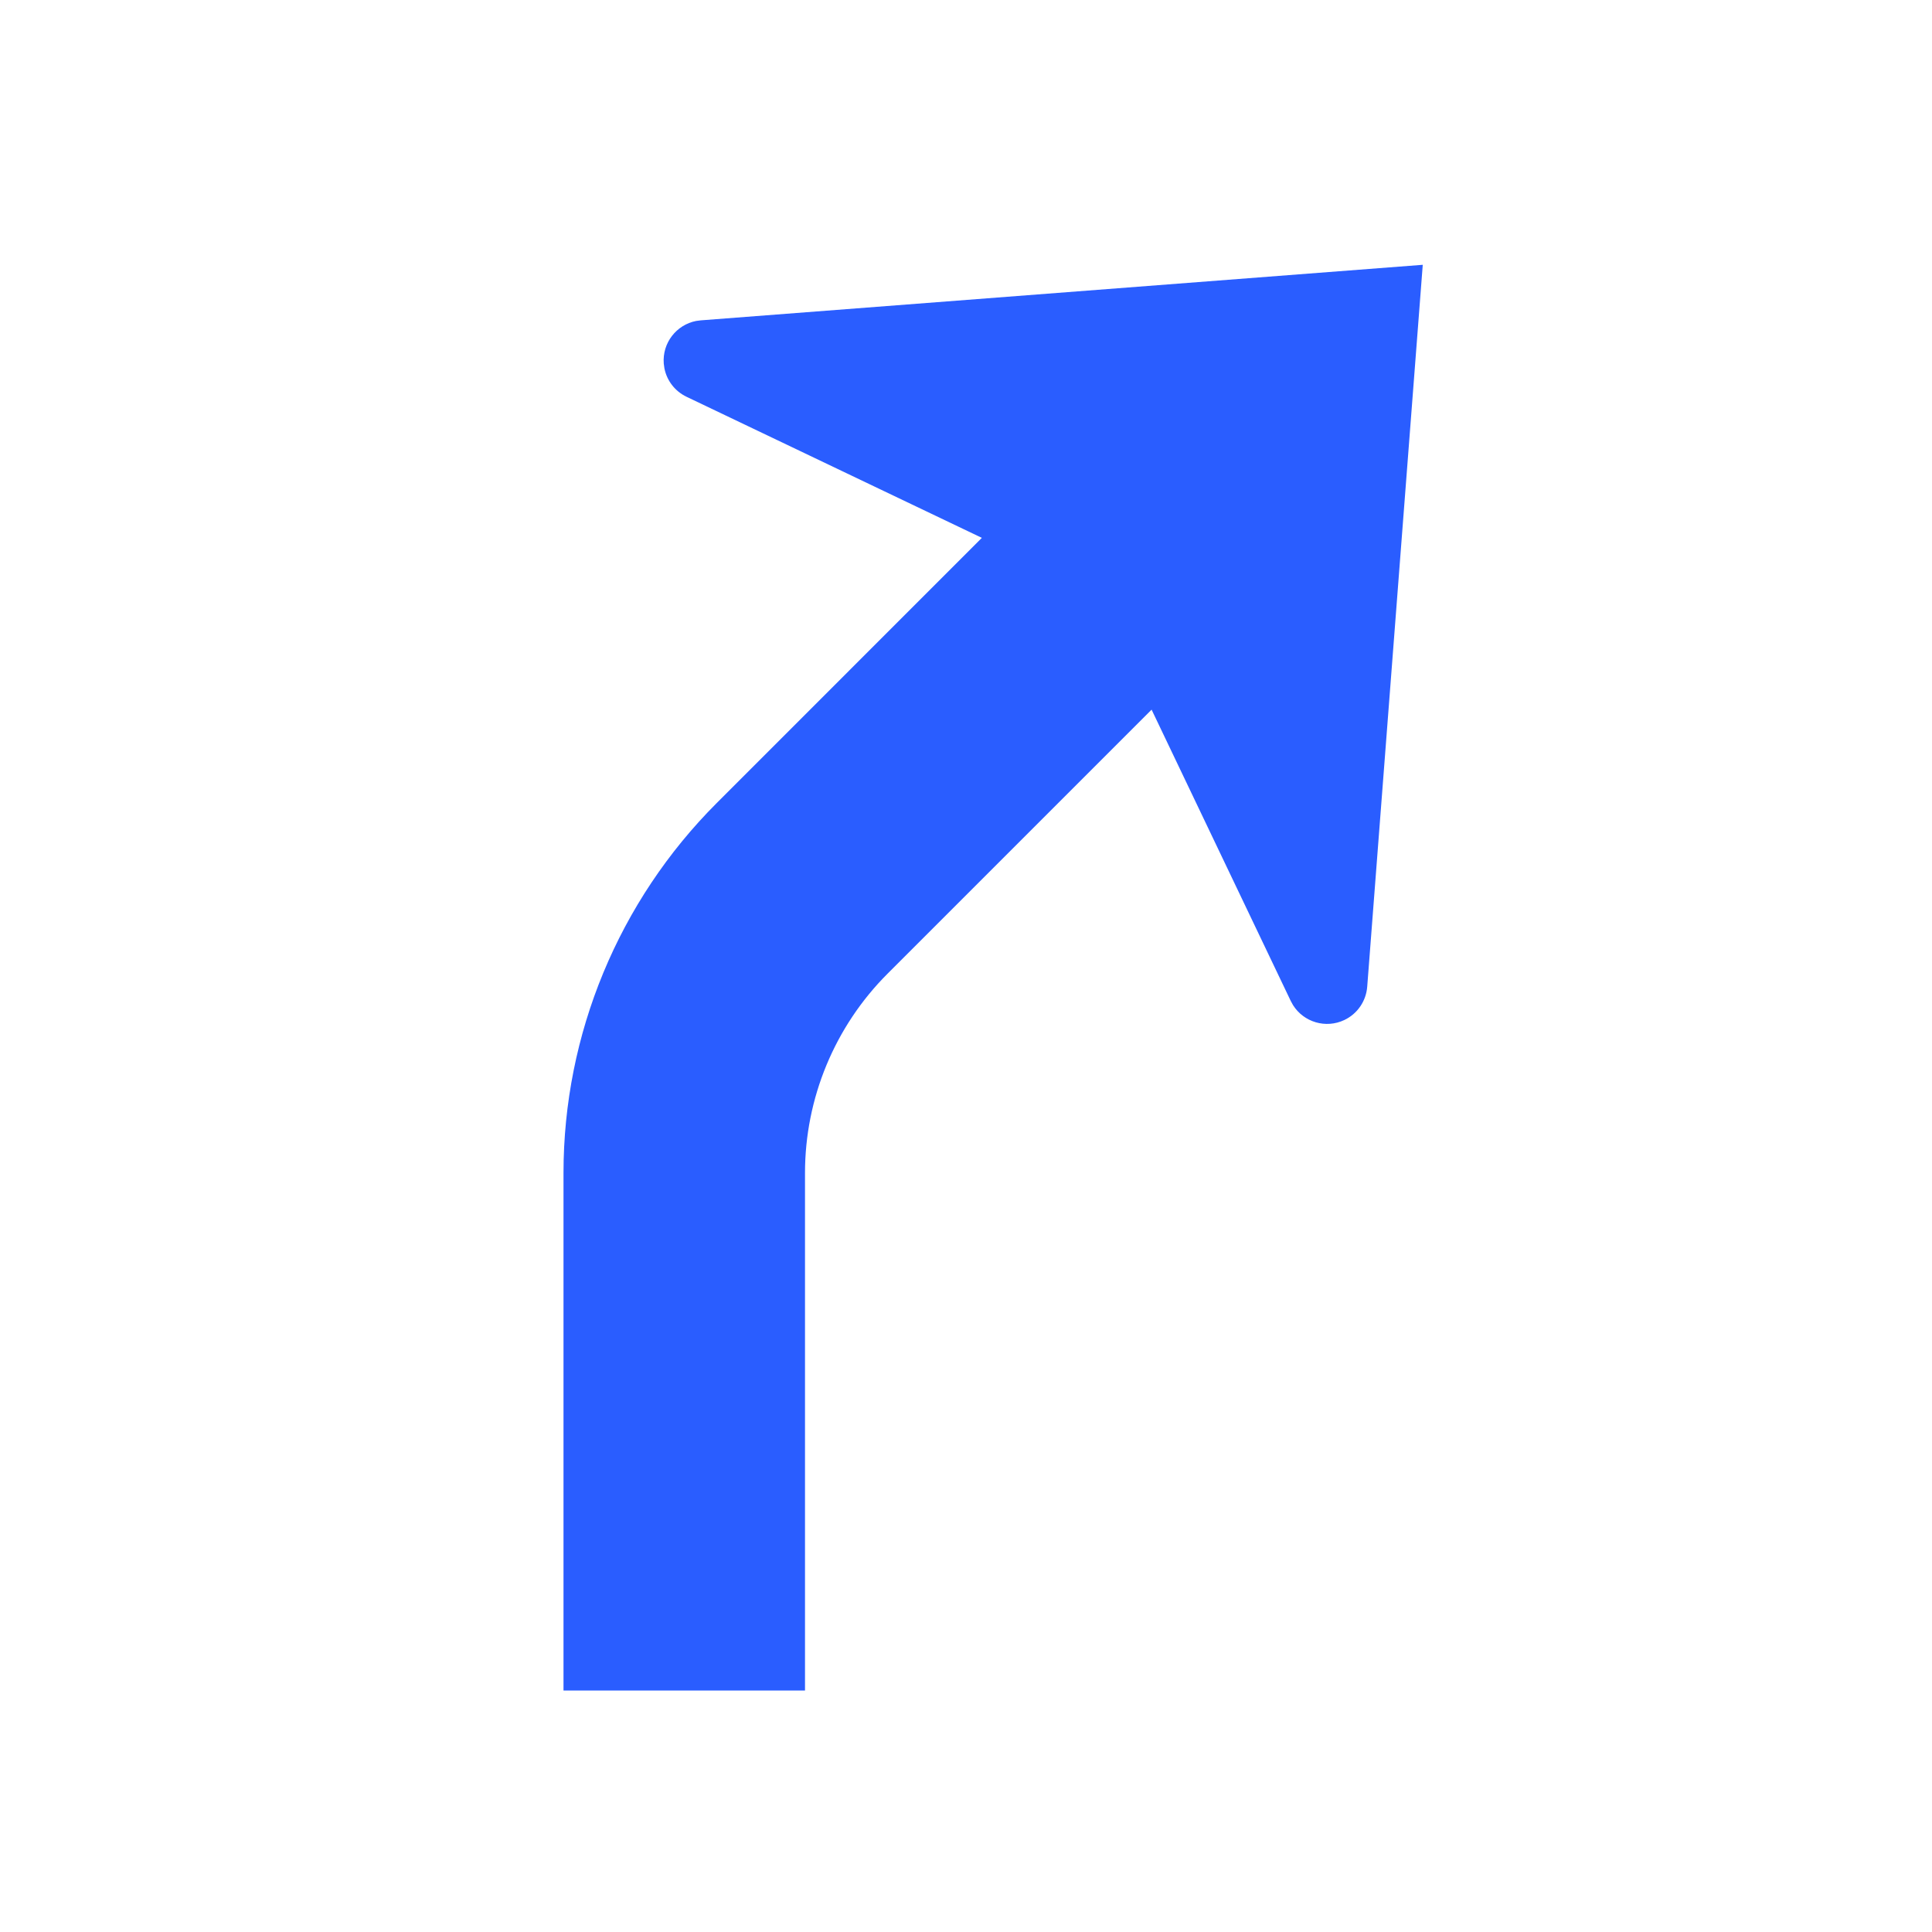
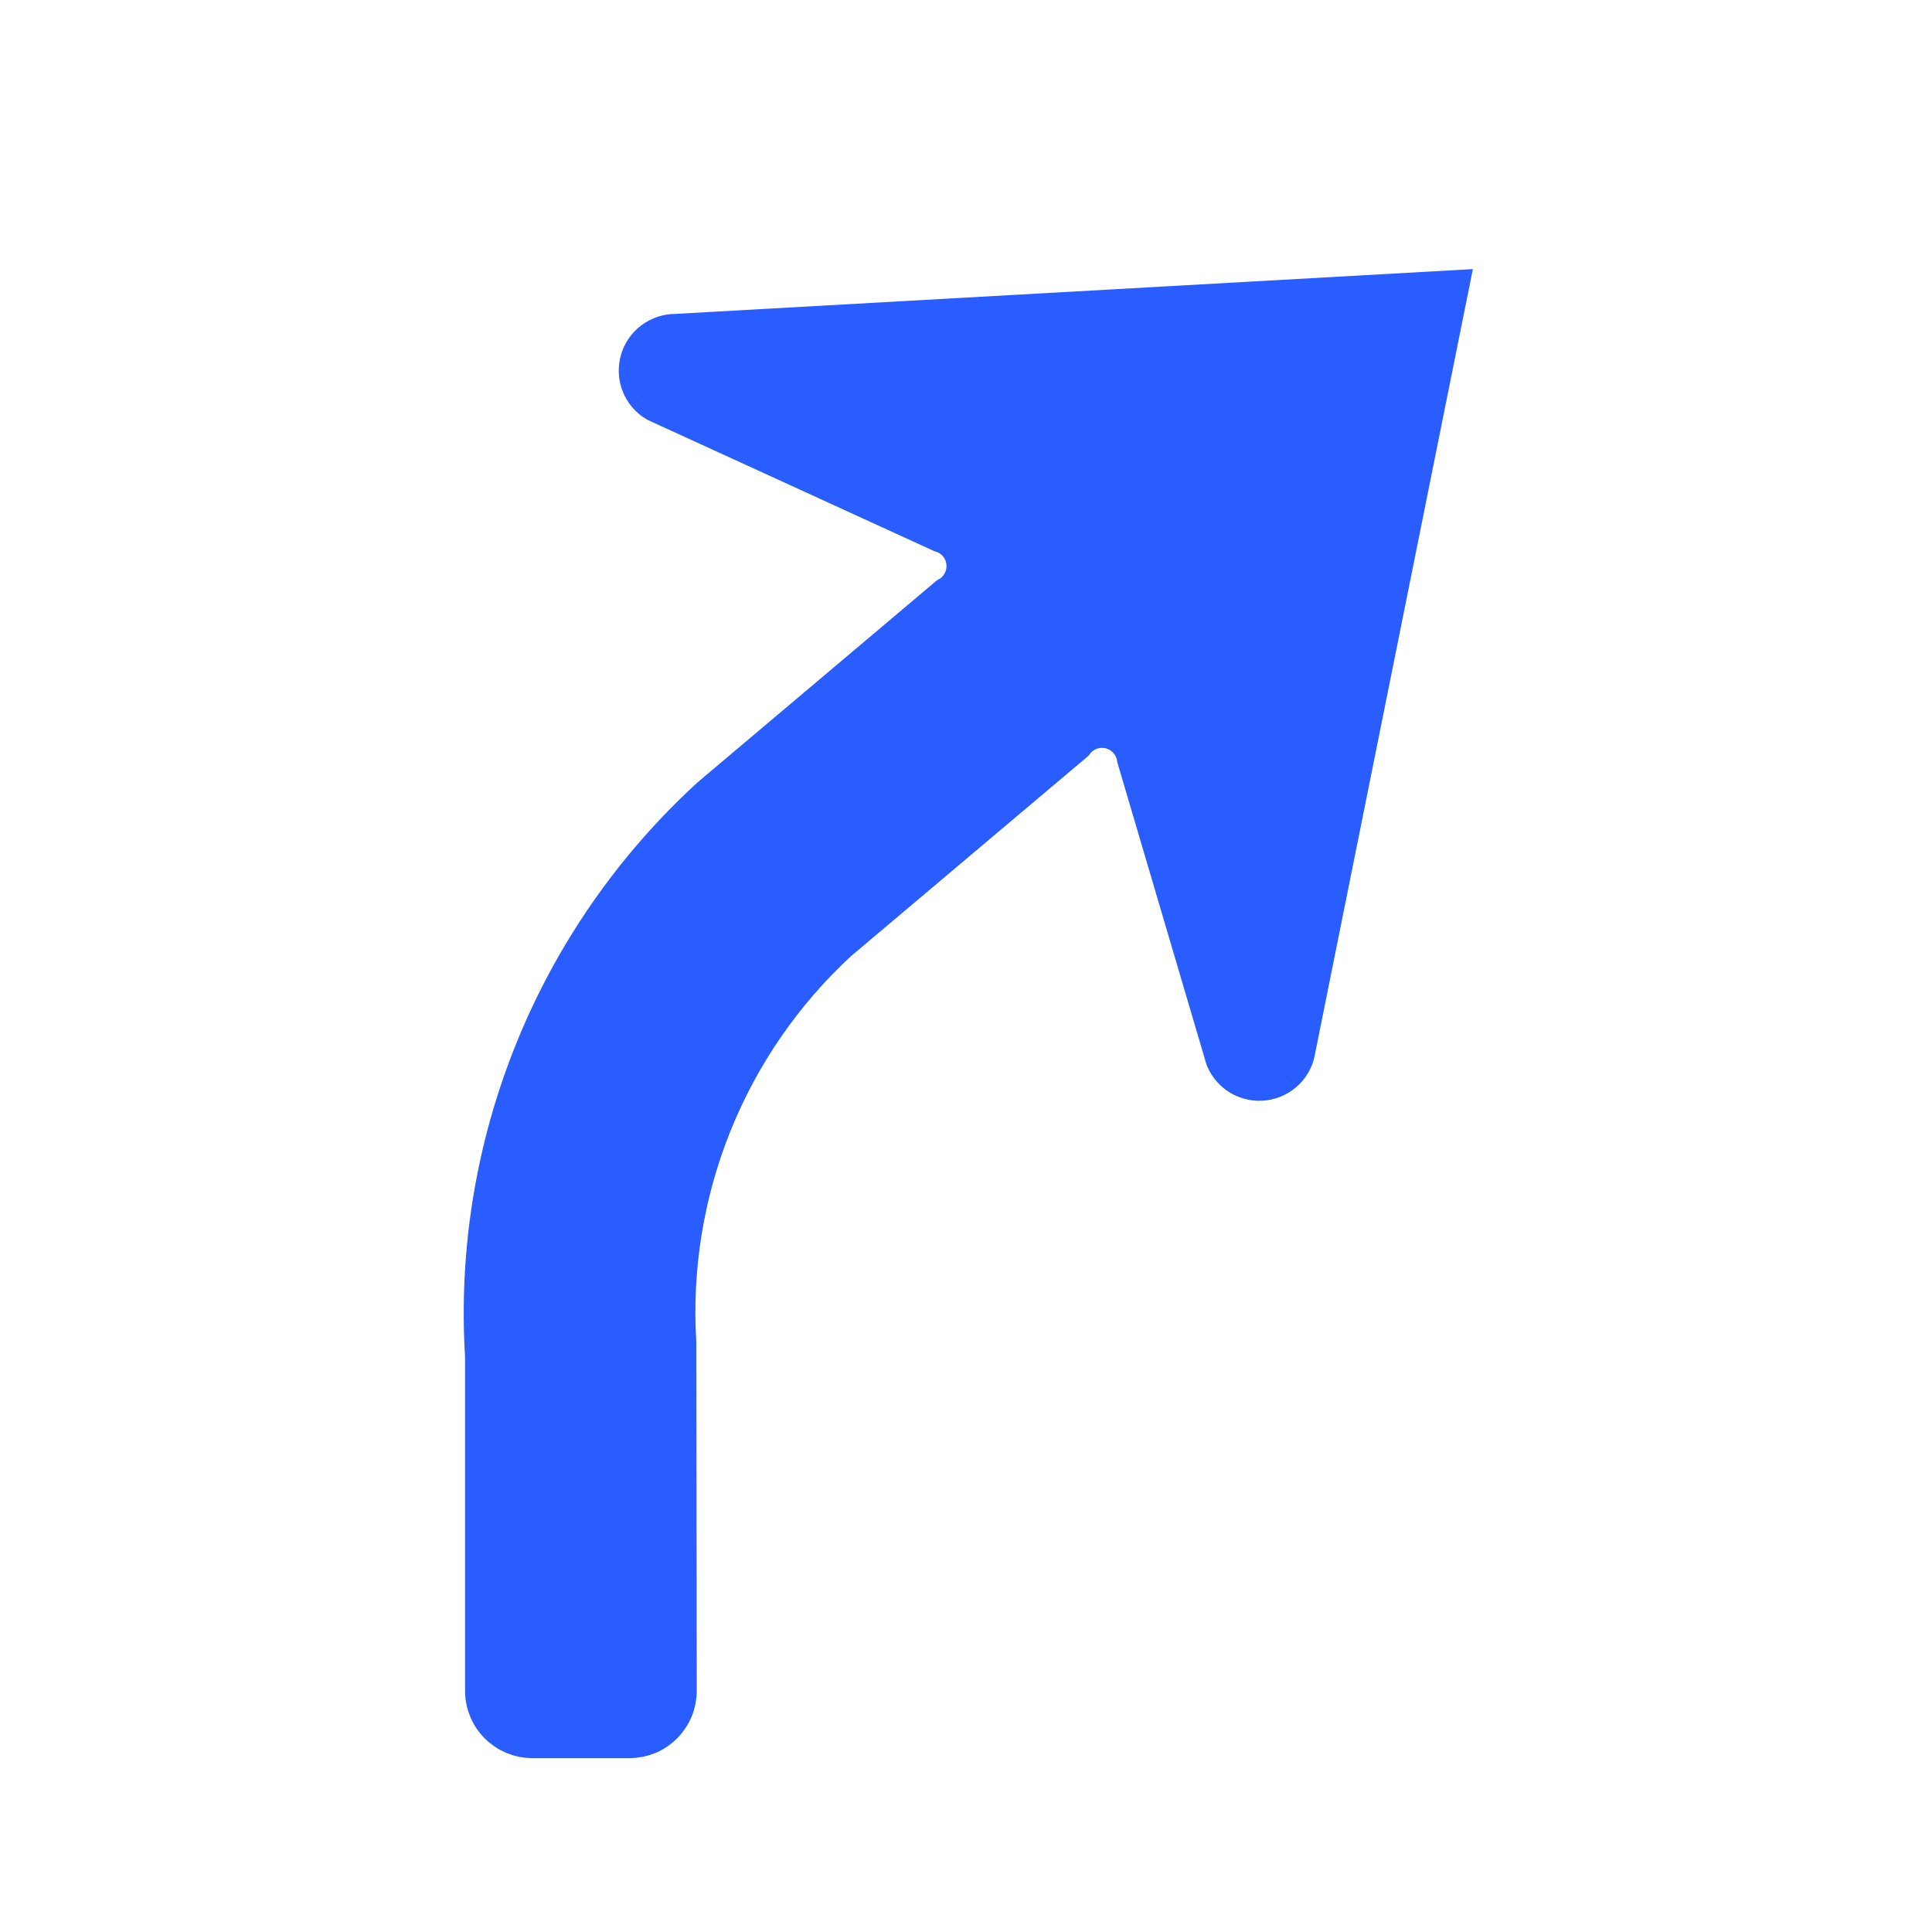
- <svg xmlns="http://www.w3.org/2000/svg" width="48" height="48" viewBox="0 0 48 48" fill="none">
-   <path d="M35.348 6.579L33.968 24.515C33.94 24.872 33.725 25.187 33.402 25.341C32.939 25.562 32.391 25.396 32.125 24.972L32.069 24.87L28.611 17.631L22.05 24.192C20.738 25.505 20 27.286 20 29.142V42H14V29.142C14 25.694 15.37 22.388 17.808 19.95L24.394 13.363L17.057 9.858C16.77 9.721 16.567 9.457 16.507 9.15L16.491 9.033C16.451 8.521 16.804 8.07 17.295 7.974L17.411 7.959L35.348 6.579Z" fill="#2A5DFF" />
+ <svg xmlns="http://www.w3.org/2000/svg" width="25" height="25" viewBox="0 0 25 25" fill="none">
+   <path d="M9.192 10.311L12.264 7.718C12.342 7.676 12.405 7.612 12.446 7.533C12.487 7.455 12.504 7.366 12.495 7.278C12.486 7.19 12.45 7.107 12.394 7.039C12.337 6.971 12.261 6.922 12.177 6.897L8.49 5.209C8.4 5.155 8.329 5.072 8.29 4.973C8.251 4.874 8.246 4.766 8.275 4.664C8.303 4.562 8.365 4.472 8.45 4.409C8.535 4.345 8.638 4.311 8.744 4.312L18.75 3.75L16.774 13.575C16.76 13.68 16.712 13.778 16.637 13.853C16.562 13.928 16.465 13.976 16.36 13.99C16.255 14.004 16.148 13.983 16.056 13.931C15.964 13.878 15.892 13.797 15.85 13.699L14.703 9.811C14.69 9.723 14.652 9.641 14.592 9.576C14.533 9.51 14.456 9.463 14.37 9.441C14.284 9.42 14.194 9.424 14.111 9.453C14.027 9.483 13.955 9.536 13.902 9.607L10.842 12.189C10.133 12.845 9.579 13.65 9.219 14.545C8.859 15.441 8.702 16.406 8.76 17.369L8.766 21.879C8.766 21.96 8.75 22.041 8.719 22.116C8.688 22.192 8.642 22.26 8.585 22.318C8.527 22.376 8.459 22.422 8.384 22.453C8.308 22.484 8.228 22.5 8.146 22.5H6.888C6.723 22.5 6.566 22.435 6.449 22.318C6.333 22.202 6.268 22.044 6.268 21.88V17.554C6.184 16.205 6.404 14.854 6.91 13.601C7.416 12.348 8.196 11.224 9.192 10.311Z" fill="#2A5DFF" stroke="#2A5DFF" stroke-width="0.5" />
</svg>
